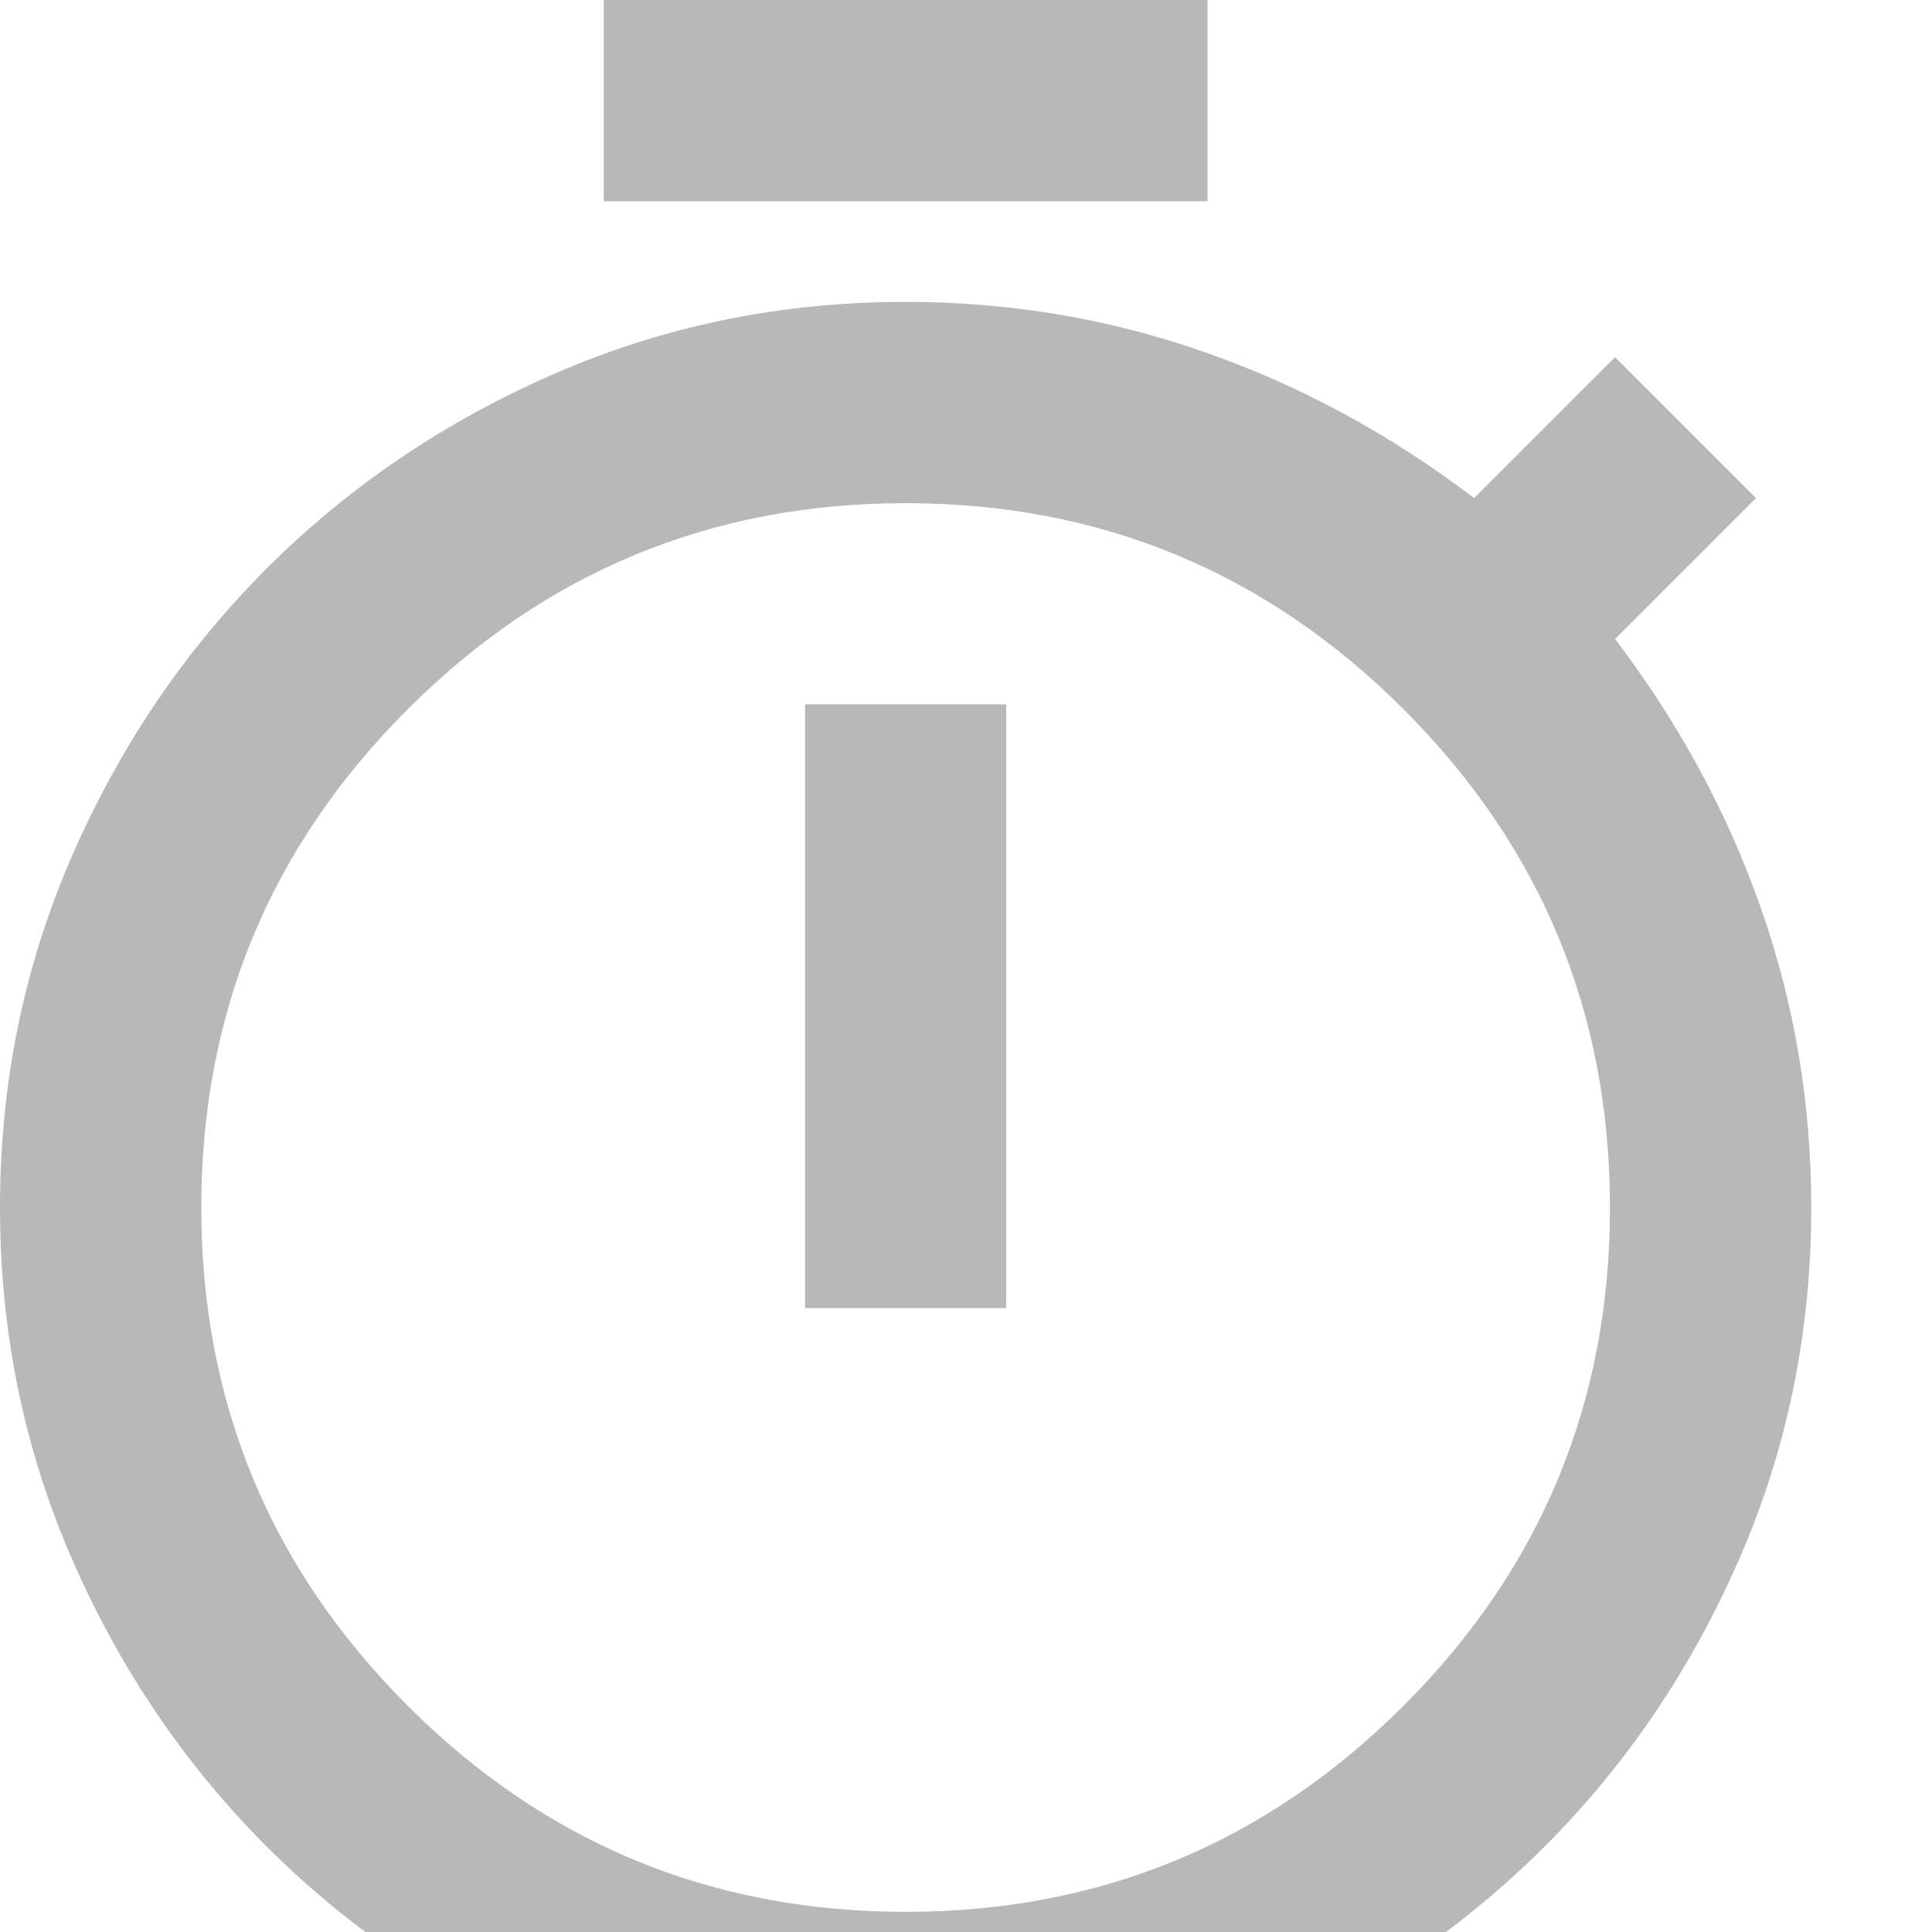
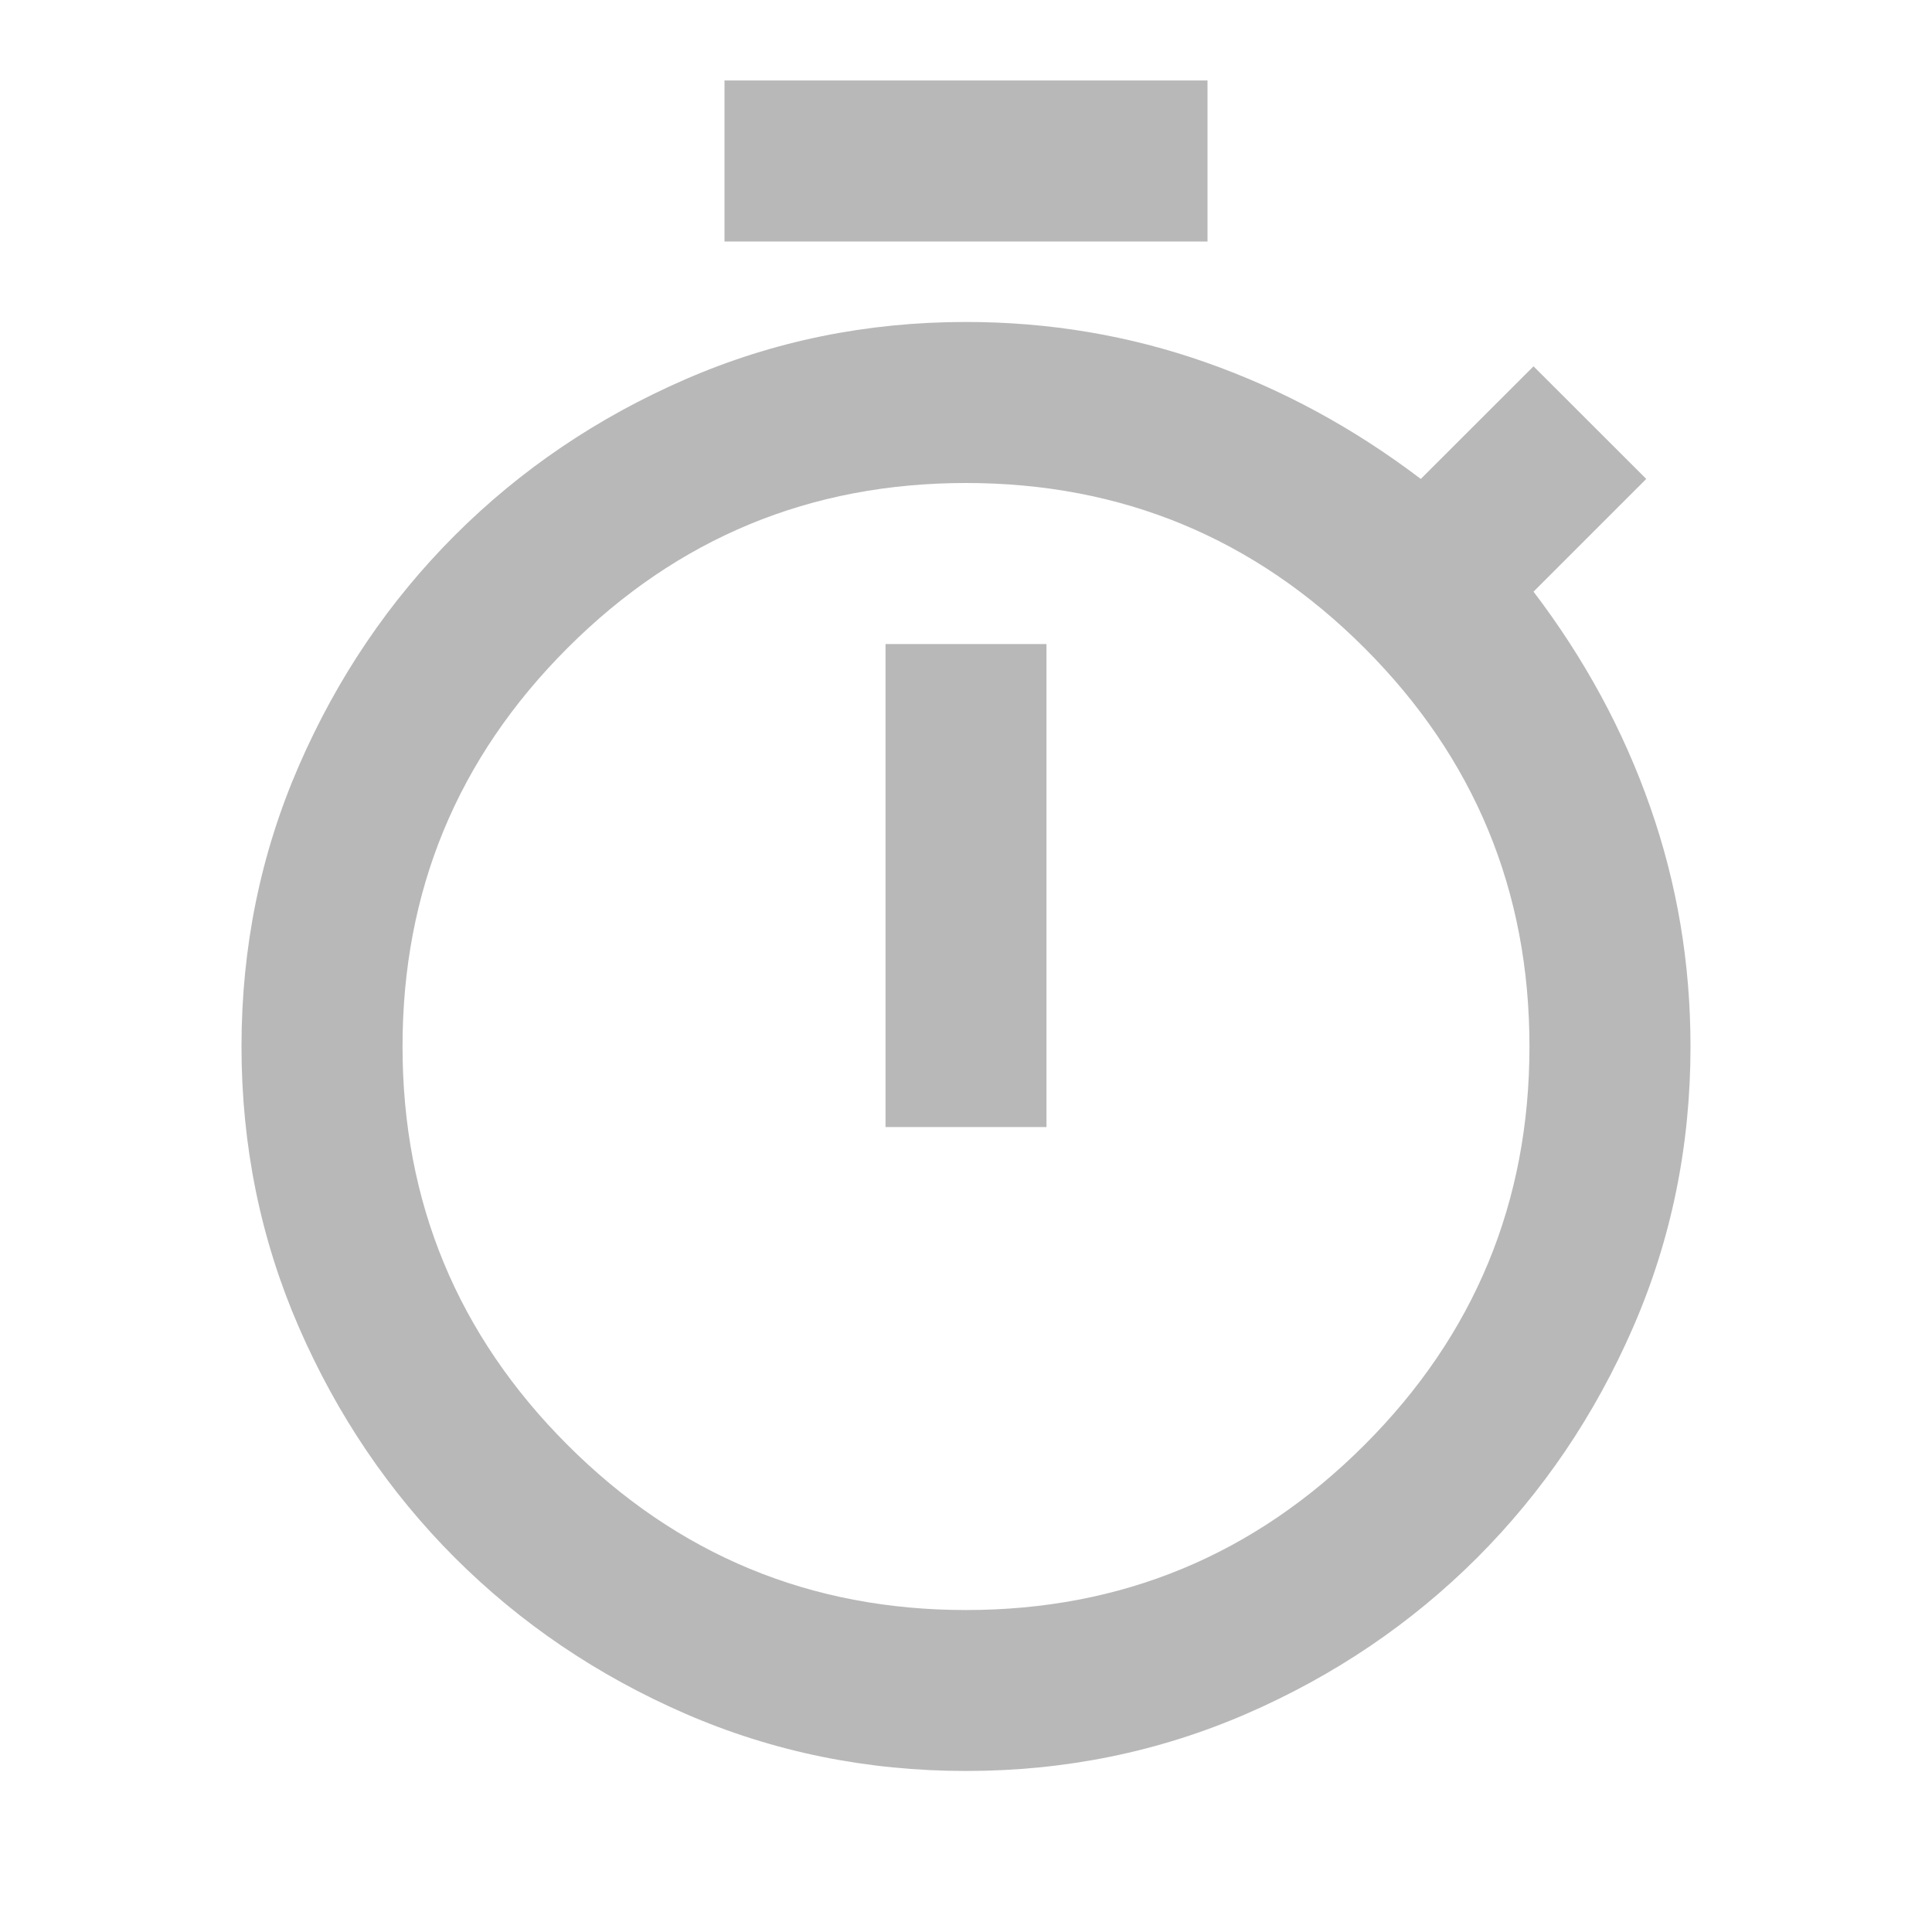
- <svg xmlns="http://www.w3.org/2000/svg" width="16" height="16" viewBox="0 0 16 16" fill="none">
-   <path id="Vector" d="M5 1.667V0H10V1.667H5ZM6.667 10.833H8.333V5.833H6.667V10.833ZM7.5 17.5C6.472 17.5 5.503 17.302 4.594 16.906C3.684 16.51 2.889 15.972 2.208 15.292C1.528 14.611 0.99 13.816 0.594 12.906C0.198 11.996 0 11.028 0 10C0 8.972 0.198 8.003 0.594 7.094C0.99 6.184 1.528 5.389 2.208 4.708C2.889 4.028 3.684 3.49 4.594 3.094C5.503 2.698 6.472 2.5 7.5 2.5C8.361 2.5 9.188 2.639 9.979 2.917C10.771 3.194 11.514 3.597 12.208 4.125L13.375 2.958L14.542 4.125L13.375 5.292C13.903 5.986 14.306 6.729 14.583 7.521C14.861 8.312 15 9.139 15 10C15 11.028 14.802 11.996 14.406 12.906C14.01 13.816 13.472 14.611 12.792 15.292C12.111 15.972 11.316 16.51 10.406 16.906C9.497 17.302 8.528 17.5 7.5 17.5ZM7.5 15.833C9.111 15.833 10.486 15.264 11.625 14.125C12.764 12.986 13.333 11.611 13.333 10C13.333 8.389 12.764 7.014 11.625 5.875C10.486 4.736 9.111 4.167 7.5 4.167C5.889 4.167 4.514 4.736 3.375 5.875C2.236 7.014 1.667 8.389 1.667 10C1.667 11.611 2.236 12.986 3.375 14.125C4.514 15.264 5.889 15.833 7.5 15.833Z" fill="#B8B8B8" />
+ <svg xmlns="http://www.w3.org/2000/svg" width="20" height="20" viewBox="0 0 20 20" fill="none">
+   <path d="M7.5 2.5V0.833H12.5V2.5H7.5ZM9.167 11.667H10.833V6.667H9.167V11.667ZM10 18.333C8.972 18.333 8.003 18.135 7.094 17.74C6.184 17.344 5.389 16.805 4.708 16.125C4.028 15.444 3.49 14.649 3.094 13.74C2.698 12.83 2.5 11.861 2.5 10.833C2.5 9.806 2.698 8.837 3.094 7.927C3.49 7.017 4.028 6.222 4.708 5.542C5.389 4.861 6.184 4.323 7.094 3.927C8.003 3.531 8.972 3.333 10 3.333C10.861 3.333 11.688 3.472 12.479 3.75C13.271 4.028 14.014 4.431 14.708 4.958L15.875 3.792L17.042 4.958L15.875 6.125C16.403 6.819 16.806 7.562 17.083 8.354C17.361 9.146 17.5 9.972 17.5 10.833C17.5 11.861 17.302 12.83 16.906 13.74C16.51 14.649 15.972 15.444 15.292 16.125C14.611 16.805 13.816 17.344 12.906 17.74C11.996 18.135 11.028 18.333 10 18.333ZM10 16.667C11.611 16.667 12.986 16.097 14.125 14.958C15.264 13.819 15.833 12.444 15.833 10.833C15.833 9.222 15.264 7.847 14.125 6.708C12.986 5.569 11.611 5 10 5C8.389 5 7.014 5.569 5.875 6.708C4.736 7.847 4.167 9.222 4.167 10.833C4.167 12.444 4.736 13.819 5.875 14.958C7.014 16.097 8.389 16.667 10 16.667Z" fill="#B8B8B8" />
</svg>
